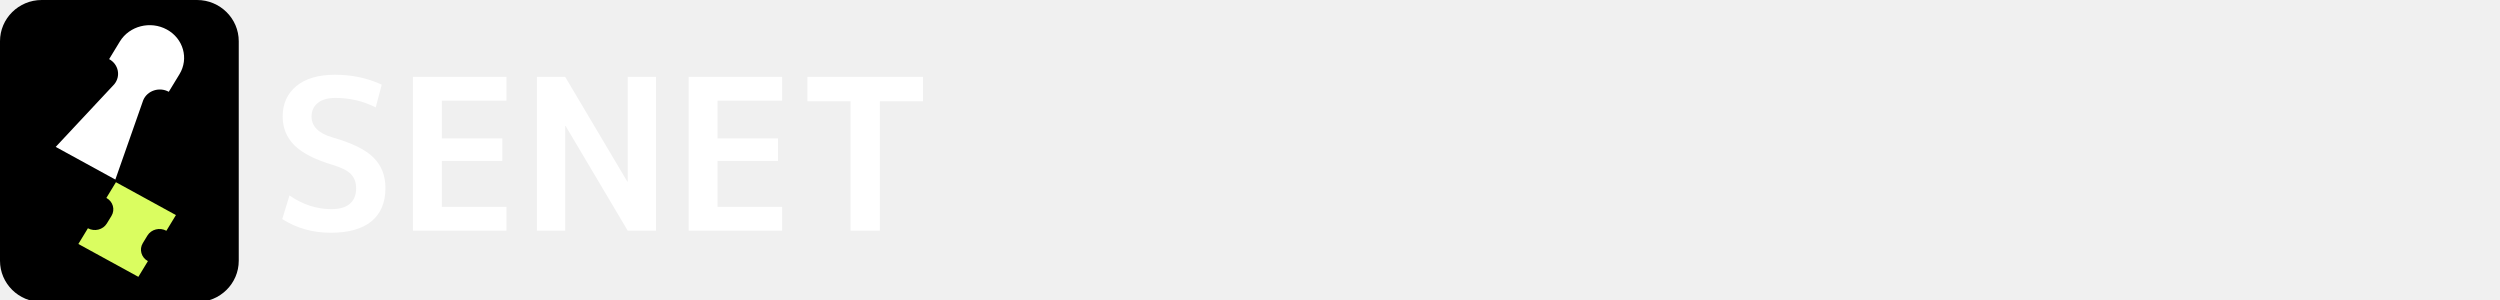
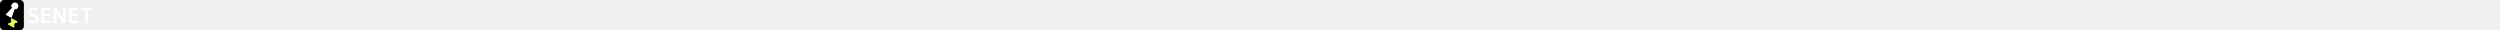
- <svg xmlns="http://www.w3.org/2000/svg" width="10000" height="1200" viewBox="0 0 10000 1200" fill="none">
+ <svg xmlns="http://www.w3.org/2000/svg" width="100000" height="1200" viewBox="0 0 100000 1200" fill="none">
  <path d="M3692 307.427V405.176H3519.48V922.574H3402.26V405.176H3229.74V307.427H3692Z" fill="white" />
  <path d="M2870.18 402.648V553.486H3112.04V643.651H2870.18V827.352H3128.55V922.574H2754.61V307.427H3128.55V402.648H2870.18Z" fill="white" />
  <path d="M2147.61 922.574V307.427H2260.7L2509.16 726.232H2510.81V307.427H2623.9V922.574H2510.81L2262.35 503.768H2260.7V922.574H2147.61Z" fill="white" />
  <path d="M1767.41 402.648V553.486H2009.27V643.651H1767.41V827.352H2025.78V922.574H1651.85V307.427H2025.78V402.648H1767.41Z" fill="white" />
  <path d="M1502.94 429.613C1452.86 404.333 1399.2 391.693 1341.97 391.693C1311.15 391.693 1287.49 398.435 1270.98 411.917C1254.47 425.4 1246.22 443.377 1246.22 465.848C1246.22 505.734 1274.56 533.823 1331.24 550.115C1408.28 572.024 1462.49 598.708 1493.85 630.168C1525.77 661.628 1541.73 702.356 1541.73 752.355C1541.73 810.218 1523.02 854.598 1485.6 885.496C1448.18 915.832 1393.97 931 1322.98 931C1250.89 931 1186.23 912.742 1129 876.227L1157.89 781.848C1210.72 818.364 1266.58 836.621 1325.46 836.621C1357.93 836.621 1382.42 829.599 1398.93 815.555C1415.99 800.948 1424.52 780.444 1424.52 754.04C1424.52 729.884 1417.64 710.783 1403.88 696.739C1390.67 682.694 1366.46 670.335 1331.24 659.661C1260.8 638.876 1209.62 612.753 1177.7 581.293C1146.33 549.834 1130.65 511.352 1130.65 465.848C1130.65 415.288 1148.81 374.84 1185.13 344.504C1222 314.168 1273.46 299 1339.49 299C1407.73 299 1470.19 312.202 1526.87 338.605L1502.94 429.613Z" fill="white" />
  <path d="M0 165.027C0 73.885 74.75 0 166.958 0H788.042C880.25 0 955 73.885 955 165.027V1042.97C955 1134.11 880.25 1208 788.042 1208H166.958C74.75 1208 0 1134.11 0 1042.97V165.027Z" fill="black" />
  <path d="M665.494 923.116L703.689 860.299L463.714 728.846L425.518 791.663C452.074 806.21 461.204 838.412 445.87 863.605L427.47 893.757C412.136 918.95 378.192 927.612 351.637 913.065L313.441 975.883L553.417 1107.34L591.612 1044.52C565.057 1029.97 555.926 997.703 571.26 972.51L589.591 942.358C604.925 917.165 638.938 908.503 665.494 923.05V923.116Z" fill="#DAFD60" />
  <path d="M717.982 296.74C756.038 234.254 733.456 154.311 667.589 118.207C601.723 82.104 517.457 103.528 479.401 166.014L436.536 236.436C474.243 257.066 483.931 304.609 457.027 337.075L222.834 587.587L461.415 718.247L572.938 400.62C589.178 362.268 637.41 346.465 675.117 367.162L717.982 296.74Z" fill="white" />
</svg>
